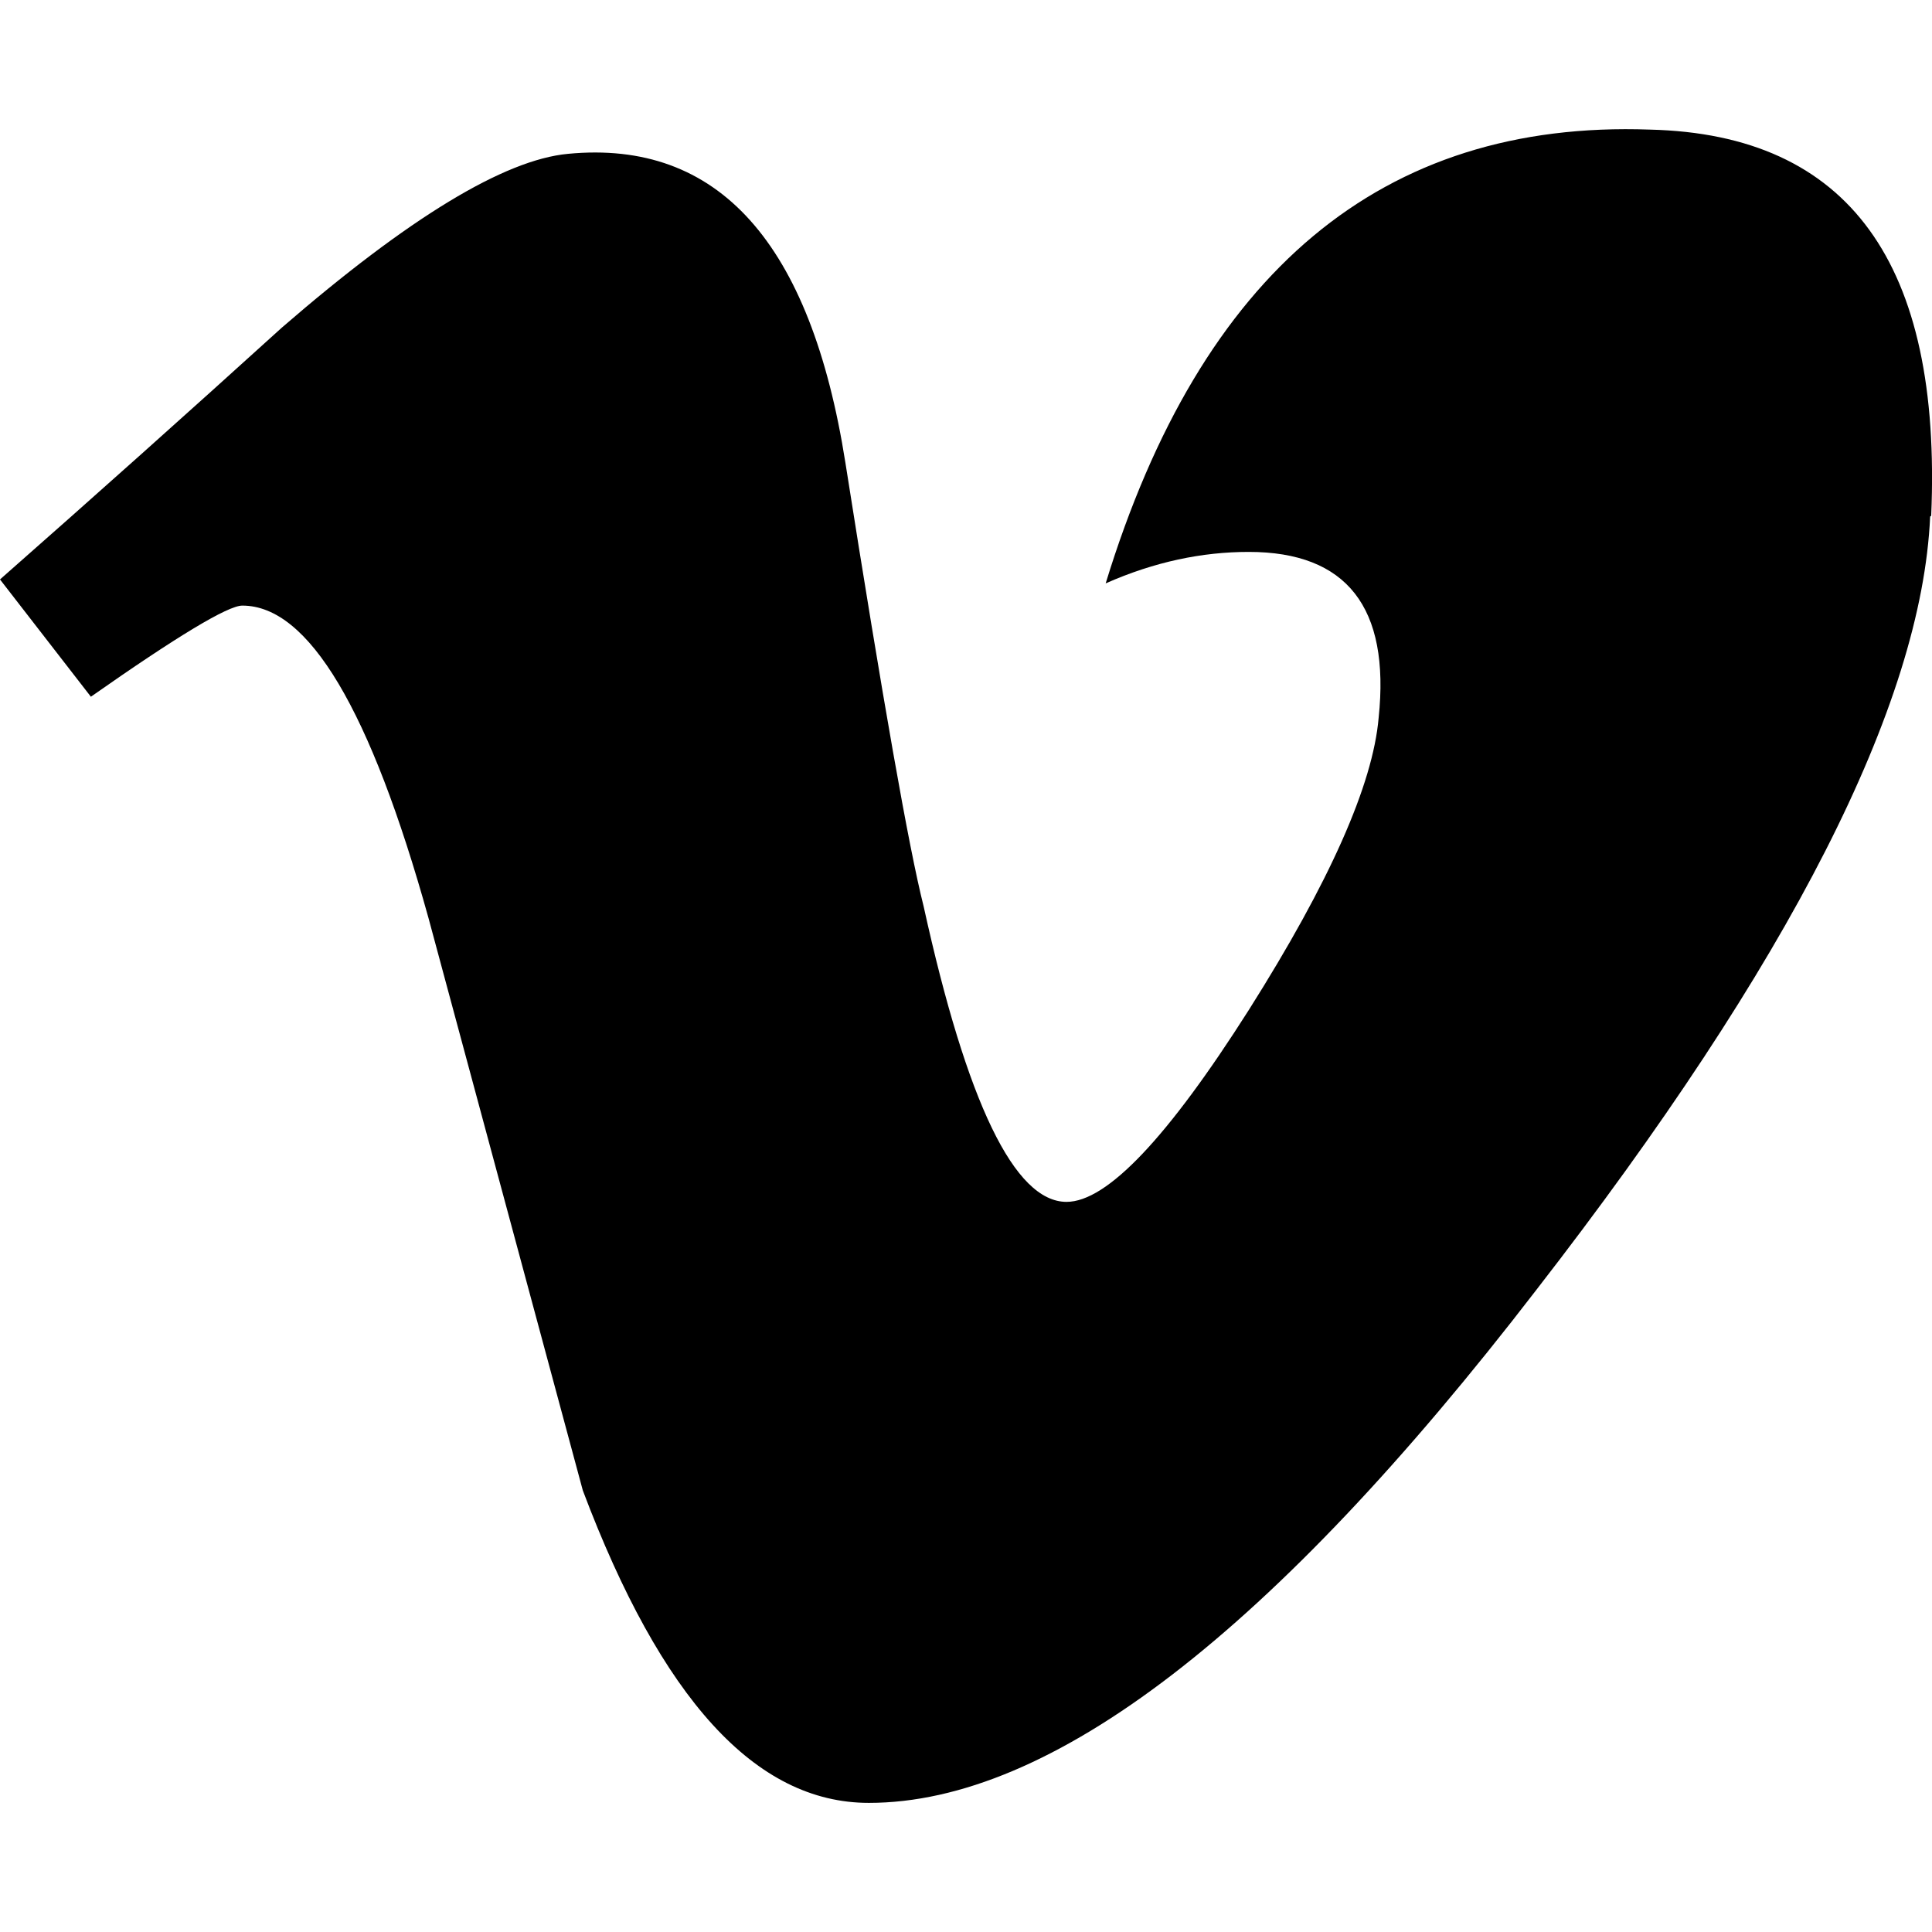
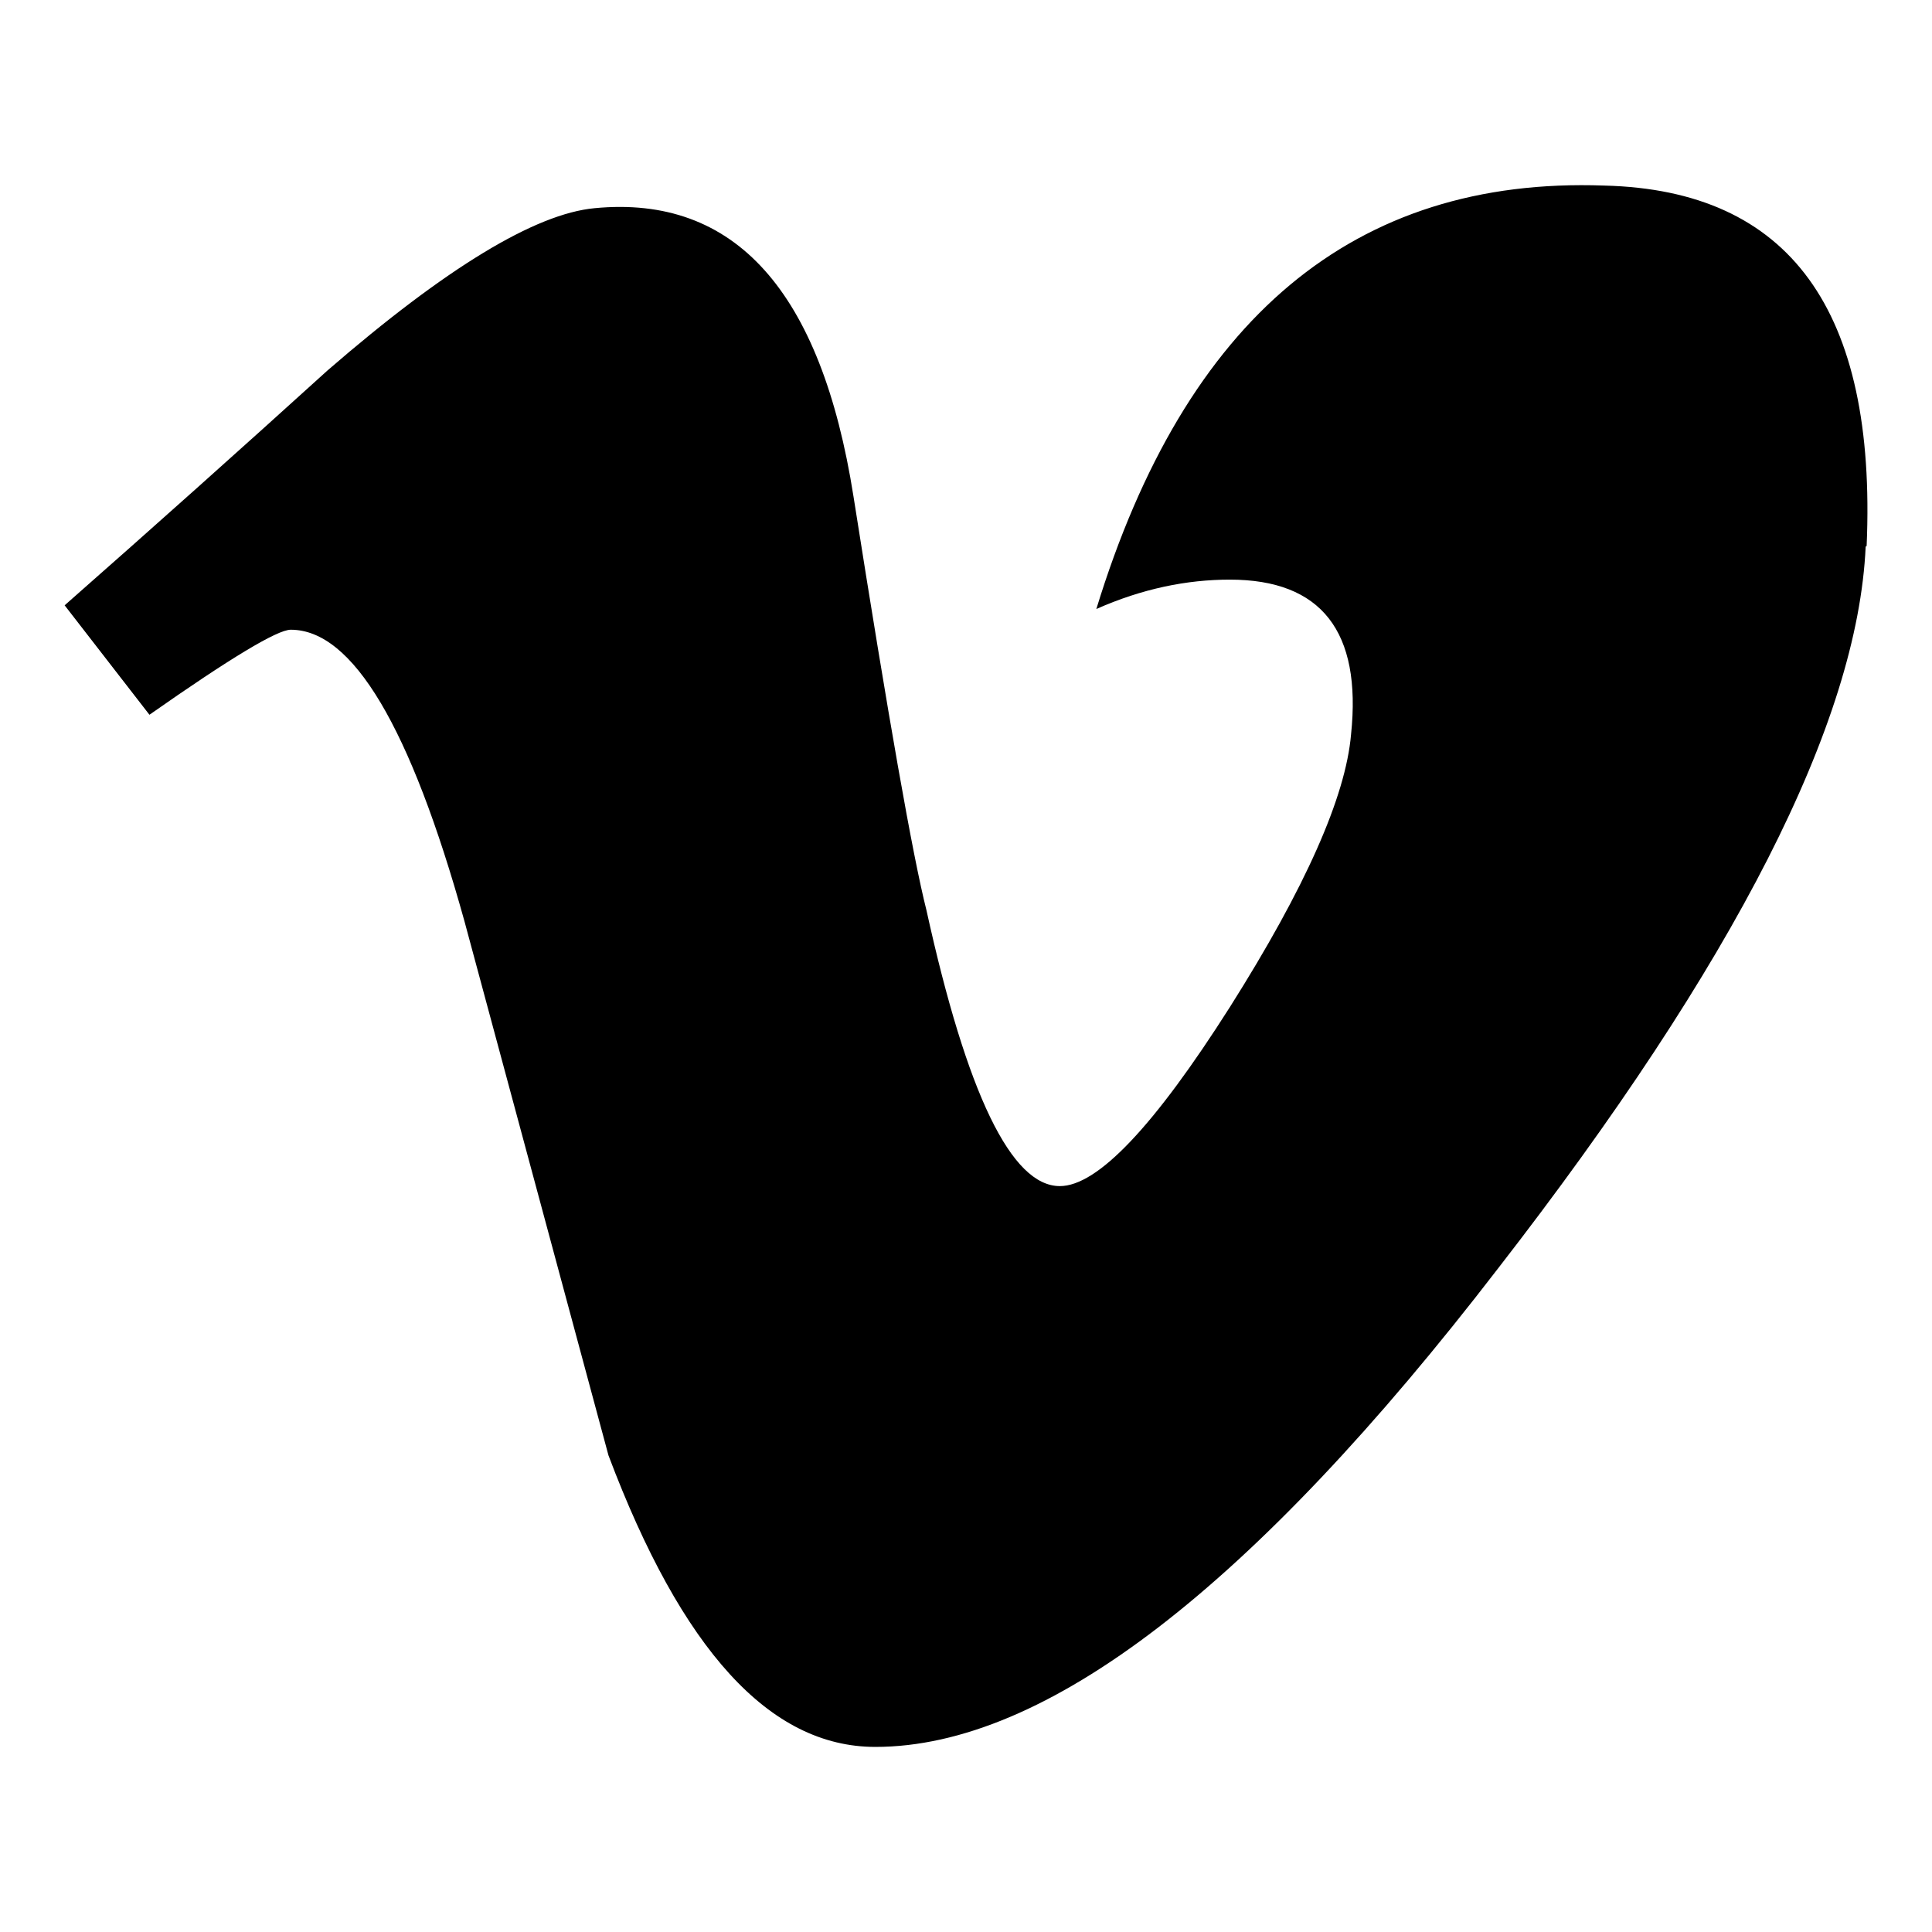
- <svg xmlns="http://www.w3.org/2000/svg" role="img" viewBox="0 0 24 24">
-   <path d="M23.977 6.417c-.105 2.338-1.739 5.543-4.894 9.609-3.268 4.247-6.026 6.37-8.29 6.37-1.409 0-2.578-1.294-3.553-3.881l-1.918-7.114c-.719-2.584-1.488-3.878-2.312-3.878-.179 0-.806.378-1.881 1.132l-1.129-1.457a315.06 315.06 0 003.501-3.128c1.579-1.368 2.765-2.085 3.554-2.159 1.867-.18 3.016 1.1 3.447 3.838.465 2.953.789 4.789.971 5.507.539 2.45 1.131 3.674 1.776 3.674.502 0 1.256-.796 2.265-2.385 1.004-1.589 1.54-2.797 1.612-3.628.144-1.371-.395-2.061-1.614-2.061-.574 0-1.167.121-1.777.391 1.186-3.868 3.434-5.757 6.762-5.637 2.473.06 3.628 1.664 3.493 4.797z" />
+ <svg xmlns="http://www.w3.org/2000/svg" viewBox="0 0 24 24">
+   <g transform="translate(0.803 0.803) scale(0.9331)">
+     <path d="M23.977 6.417c-.105 2.338-1.739 5.543-4.894 9.609-3.268 4.247-6.026 6.37-8.29 6.37-1.409 0-2.578-1.294-3.553-3.881l-1.918-7.114c-.719-2.584-1.488-3.878-2.312-3.878-.179 0-.806.378-1.881 1.132l-1.129-1.457a315.06 315.06 0 003.501-3.128c1.579-1.368 2.765-2.085 3.554-2.159 1.867-.18 3.016 1.1 3.447 3.838.465 2.953.789 4.789.971 5.507.539 2.45 1.131 3.674 1.776 3.674.502 0 1.256-.796 2.265-2.385 1.004-1.589 1.54-2.797 1.612-3.628.144-1.371-.395-2.061-1.614-2.061-.574 0-1.167.121-1.777.391 1.186-3.868 3.434-5.757 6.762-5.637 2.473.06 3.628 1.664 3.493 4.797z" />
+   </g>
</svg>
